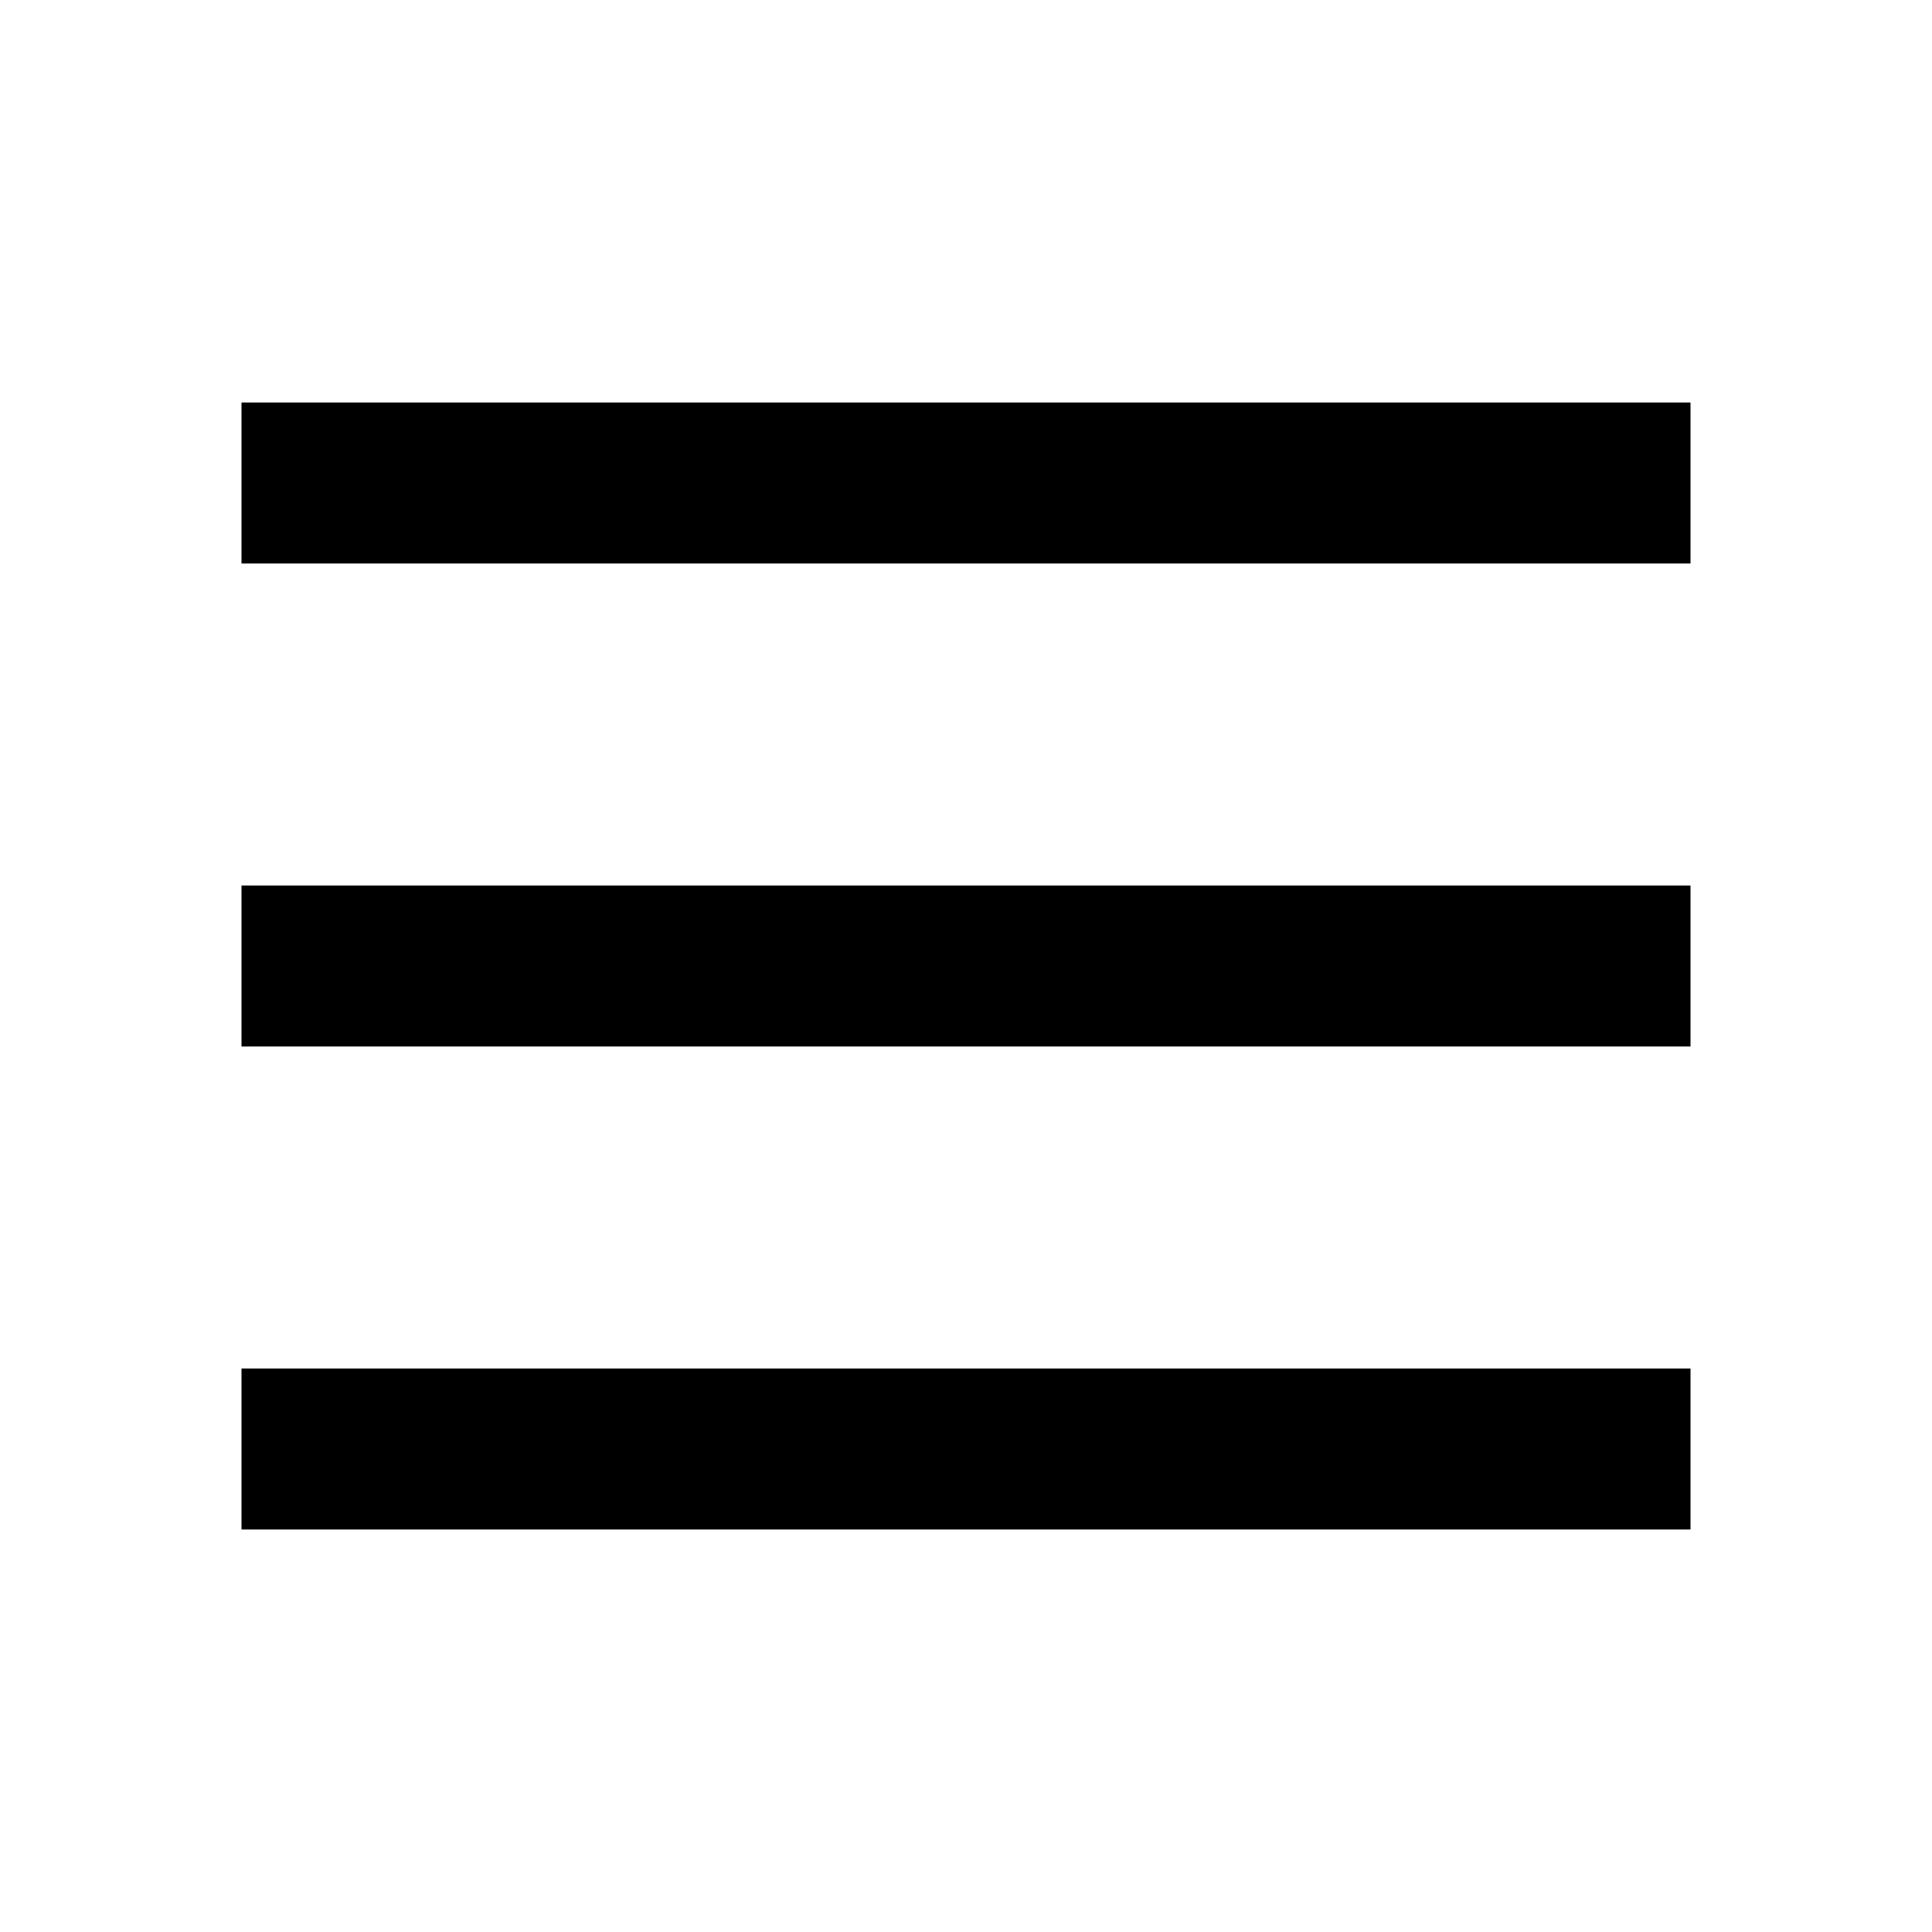
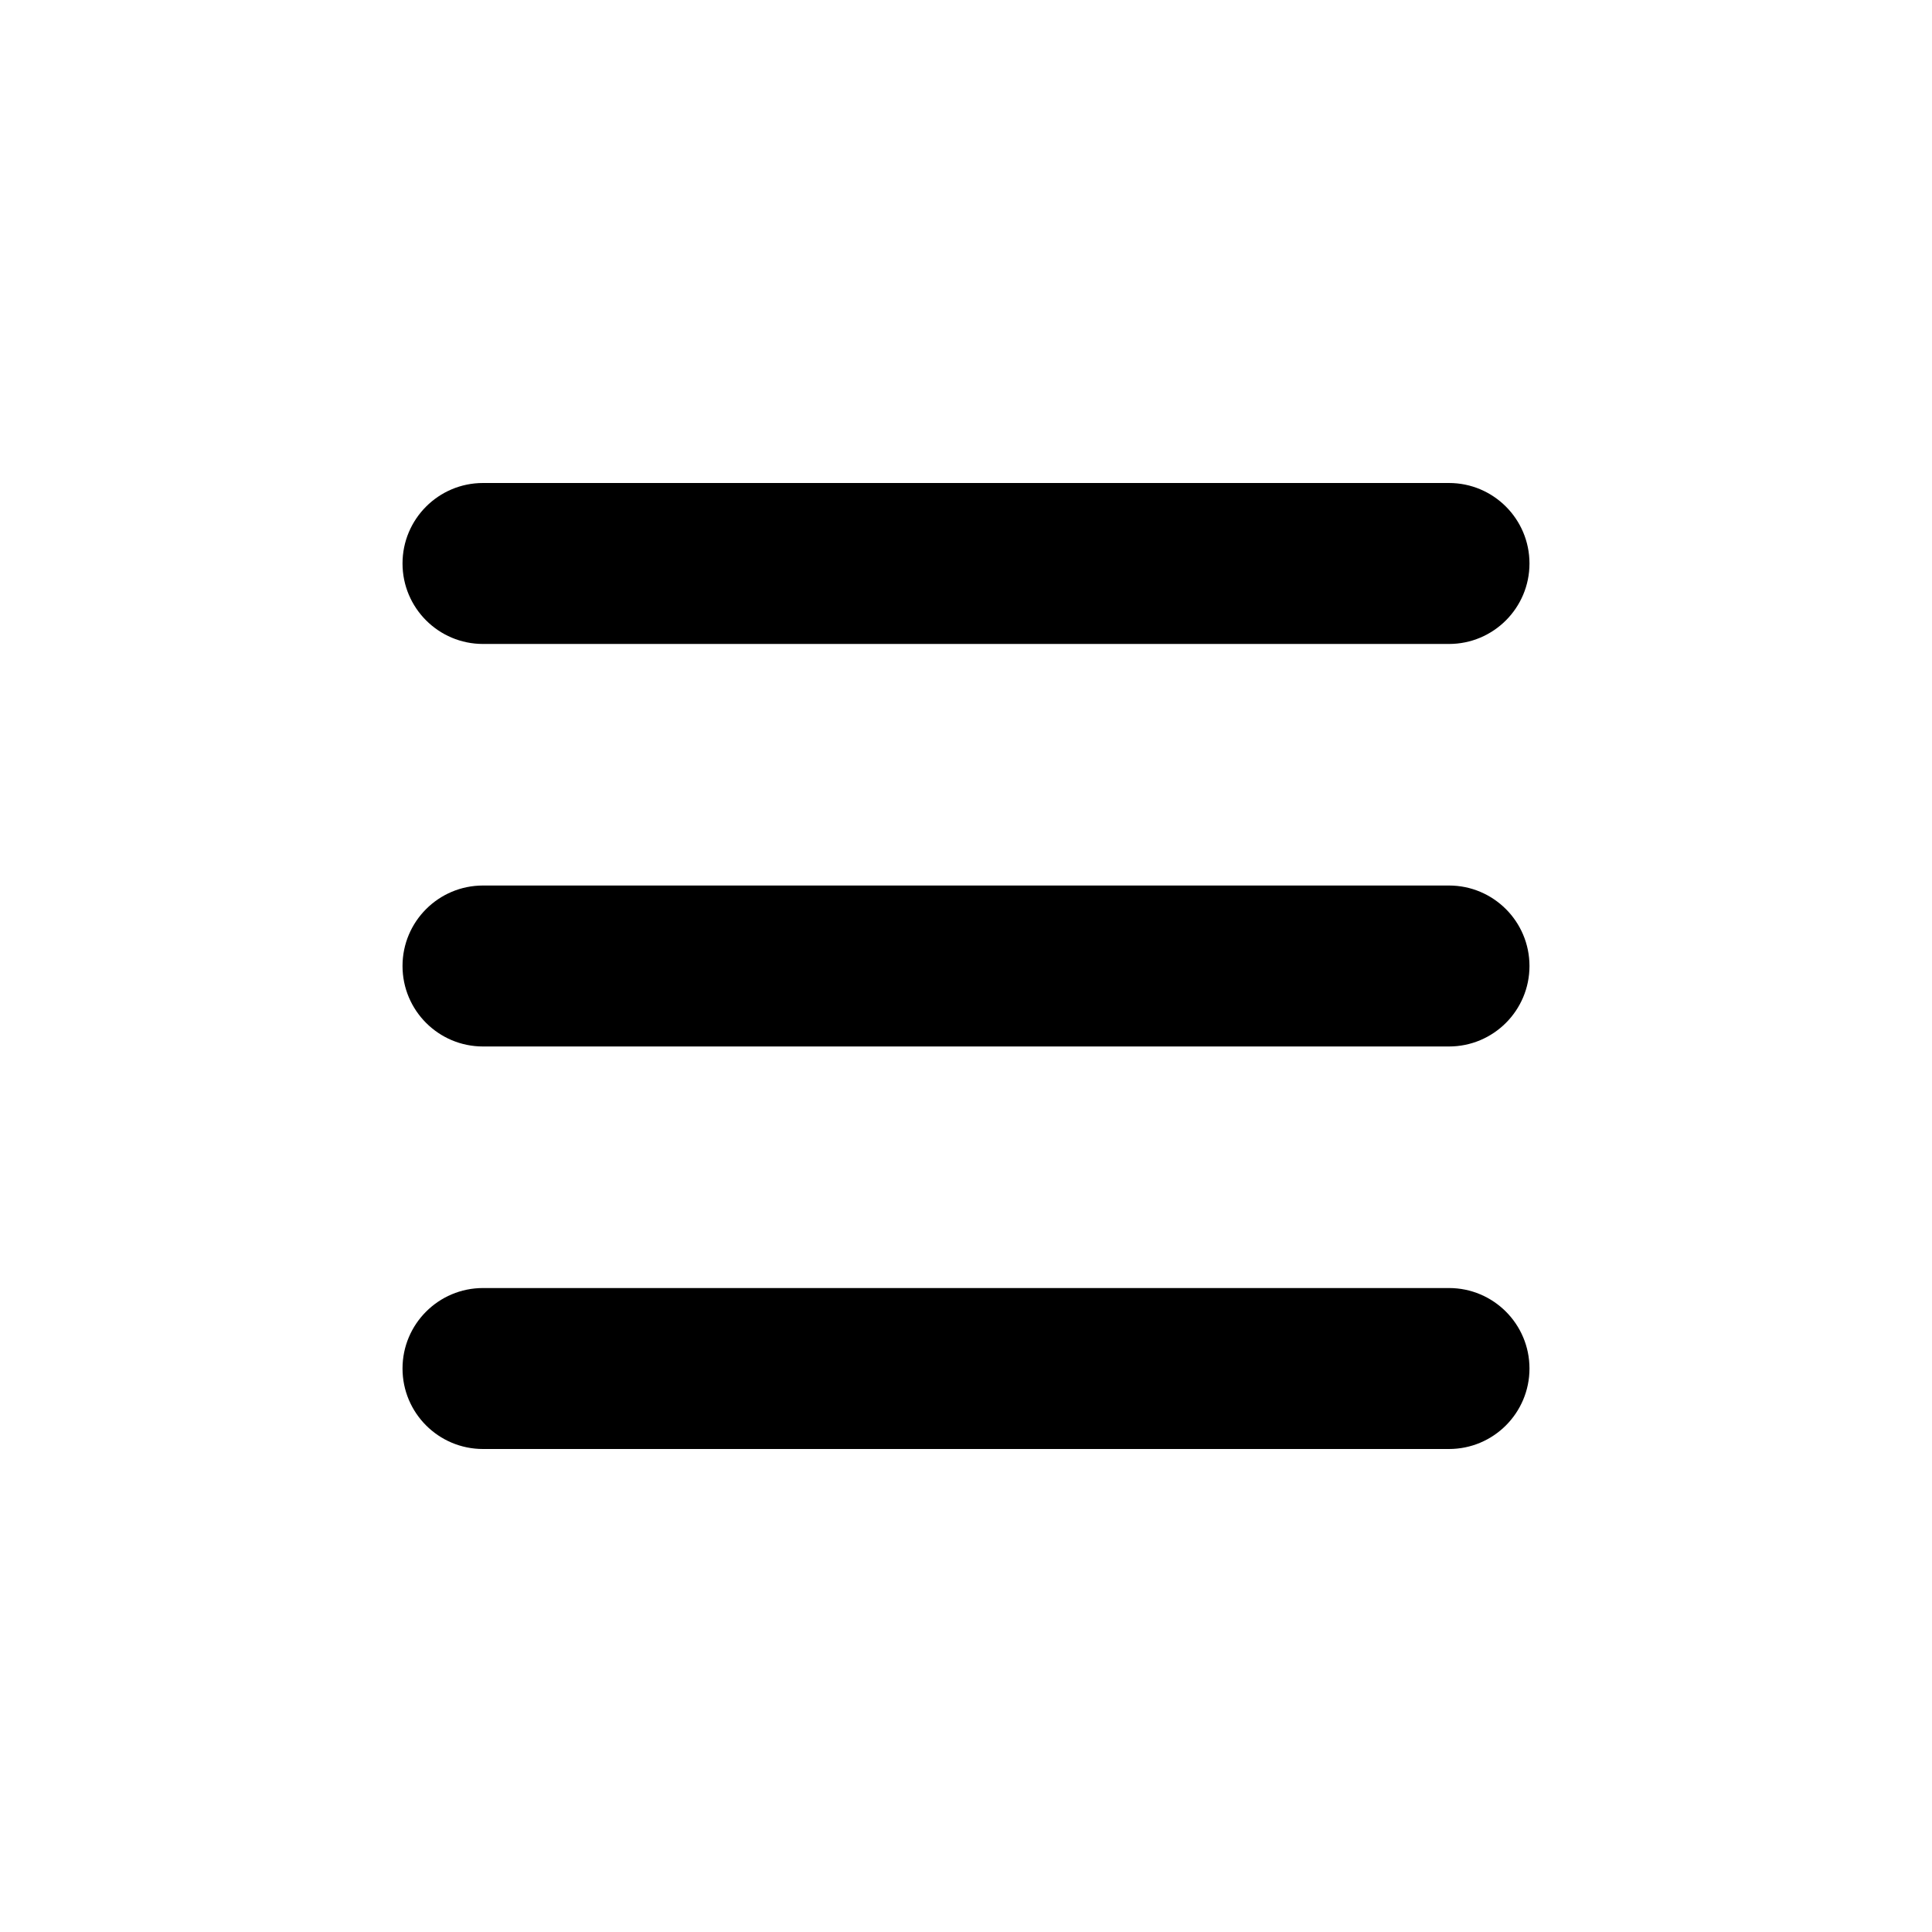
- <svg xmlns="http://www.w3.org/2000/svg" id="Menu" width="24" height="24" viewBox="0 0 24 24">
-   <rect x="3" y="5" width="18" height="2" />
-   <rect id="Rectangle_88_copy" data-name="Rectangle 88 copy" x="3" y="11" width="18" height="2" />
-   <rect id="Rectangle_88_copy_2" data-name="Rectangle 88 copy 2" x="3" y="17" width="18" height="2" />
+ <svg xmlns="http://www.w3.org/2000/svg" version="1.1" width="32" height="32" viewBox="0 0 32 32">
+   <path d="M6.667 9.333c0-0.736 0.597-1.333 1.333-1.333h16c0.736 0 1.333 0.597 1.333 1.333s-0.597 1.333-1.333 1.333h-16c-0.736 0-1.333-0.597-1.333-1.333z" />
+   <path d="M6.667 16c0-0.736 0.597-1.333 1.333-1.333h16c0.736 0 1.333 0.597 1.333 1.333s-0.597 1.333-1.333 1.333h-16c-0.736 0-1.333-0.597-1.333-1.333z" />
+   <path d="M6.667 22.667c0-0.736 0.597-1.333 1.333-1.333h16c0.736 0 1.333 0.597 1.333 1.333s-0.597 1.333-1.333 1.333h-16c-0.736 0-1.333-0.597-1.333-1.333z" />
</svg>
